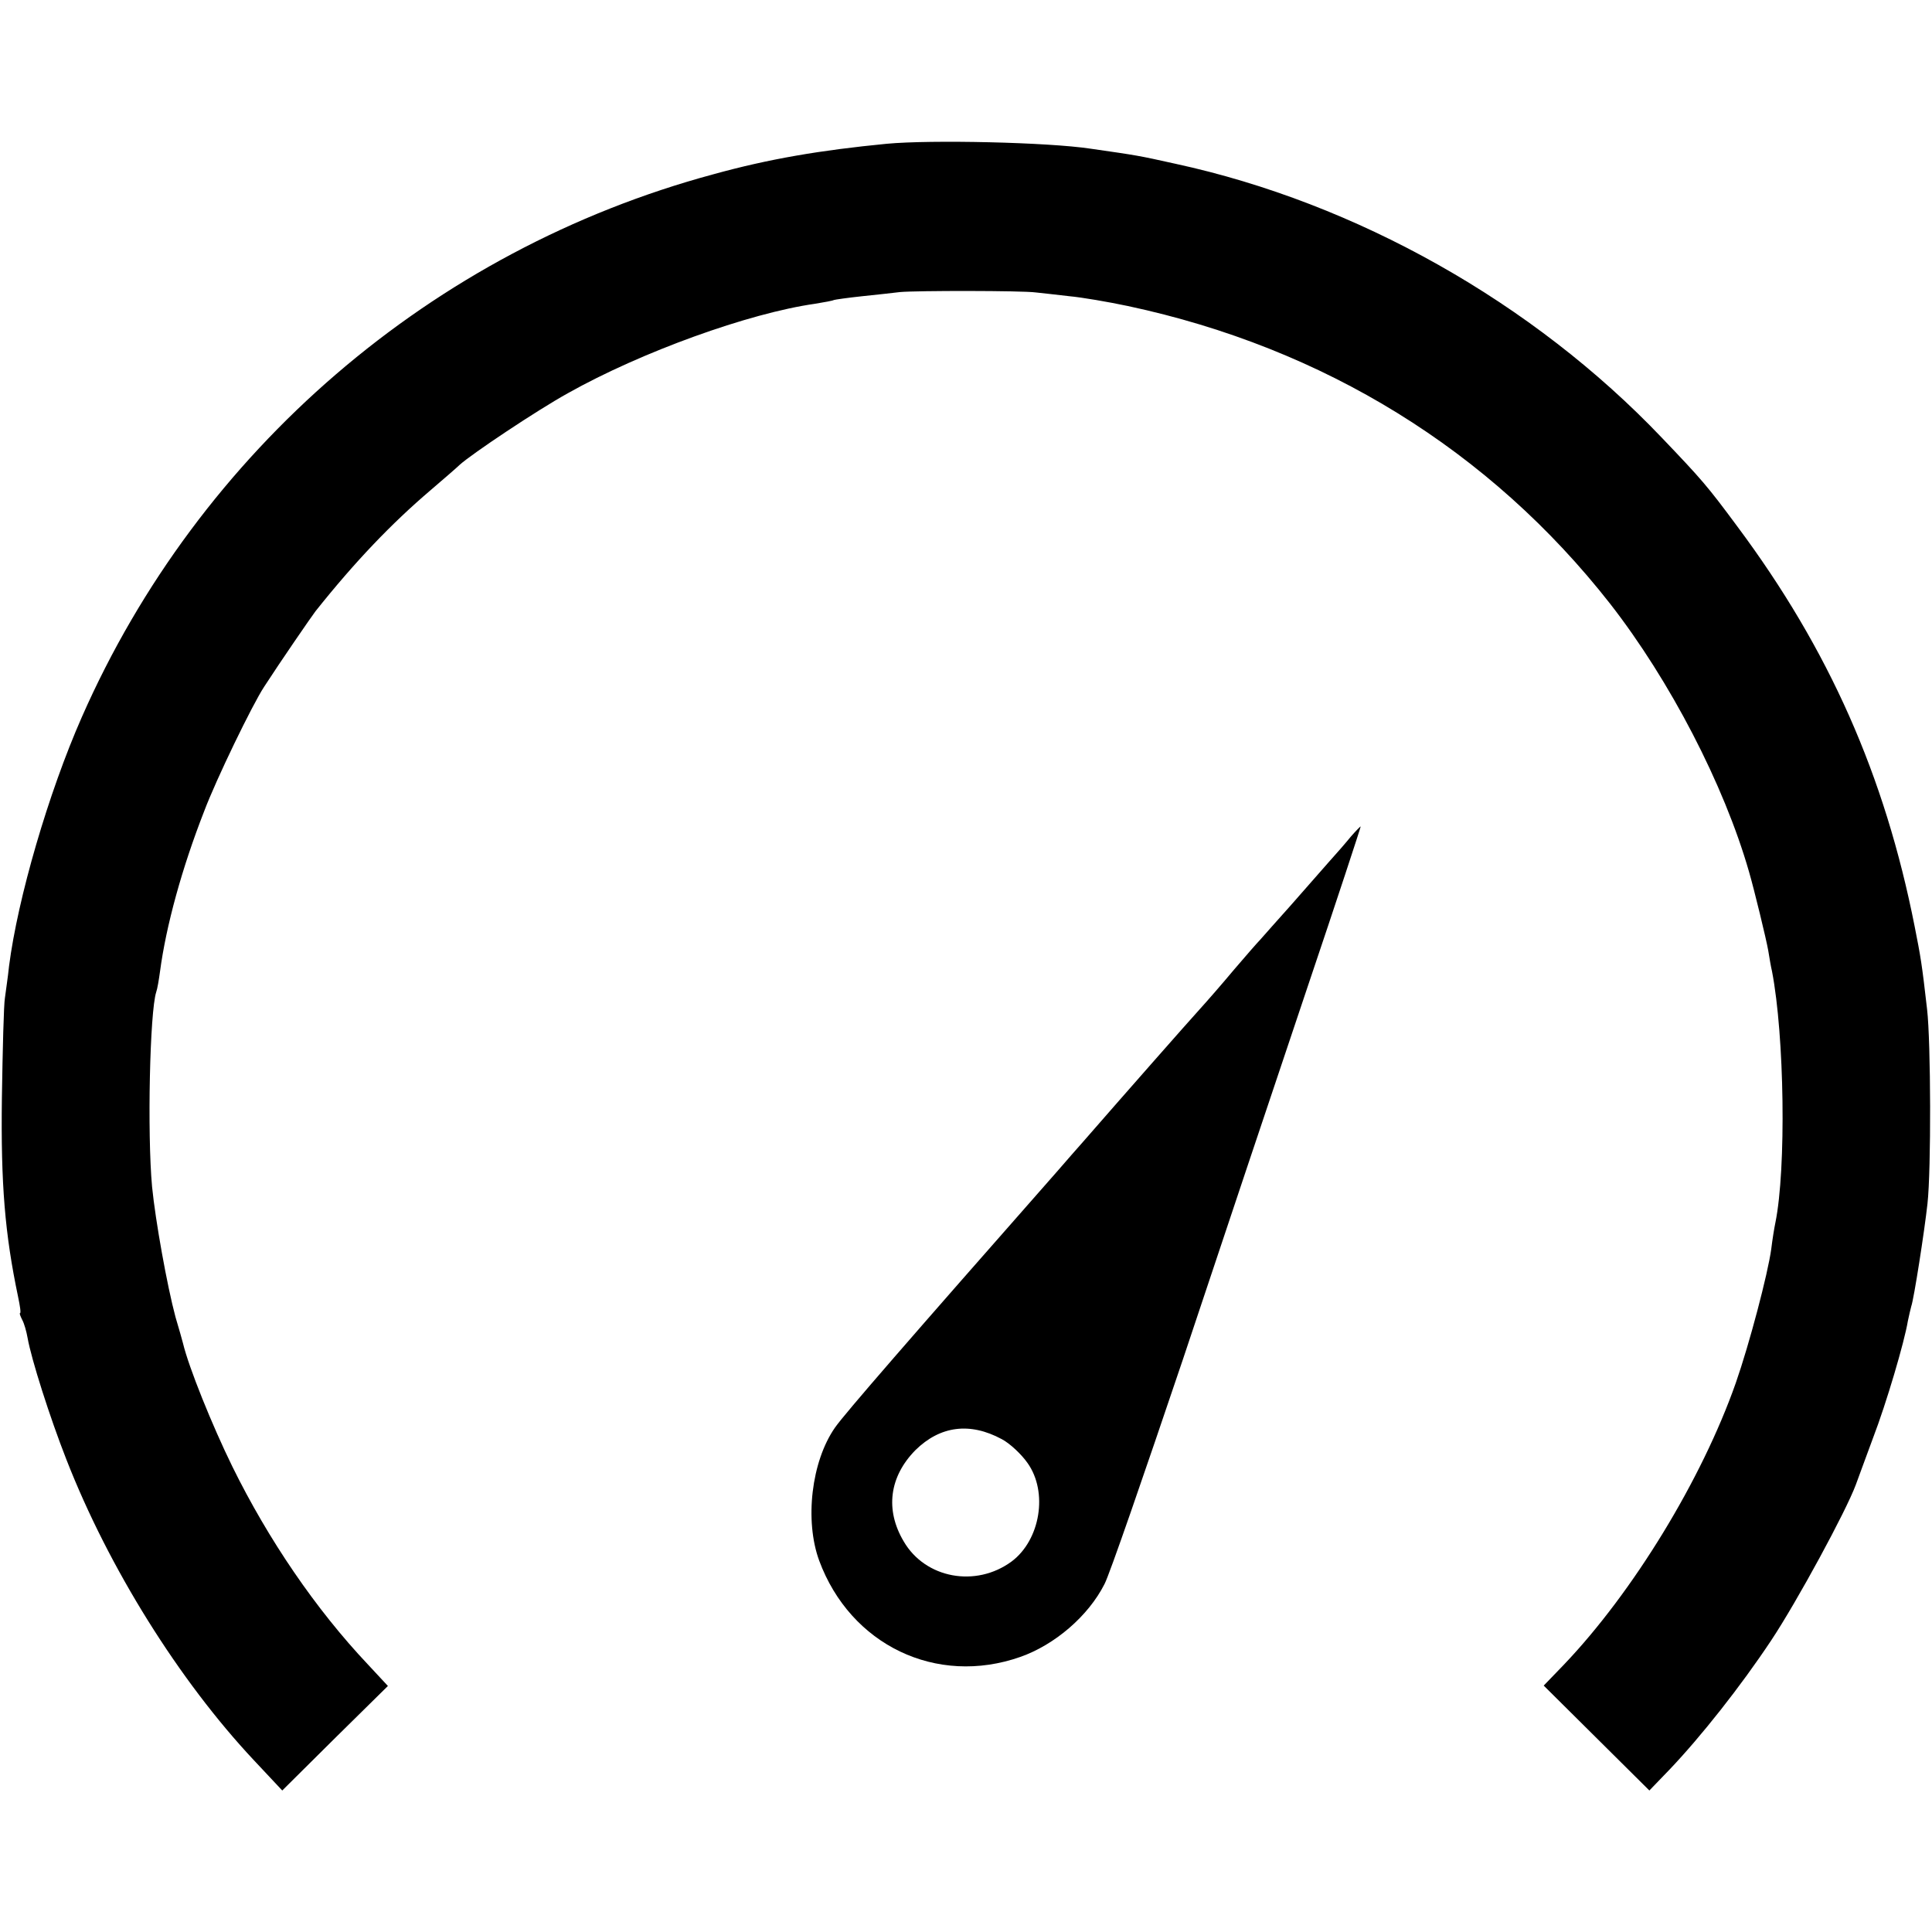
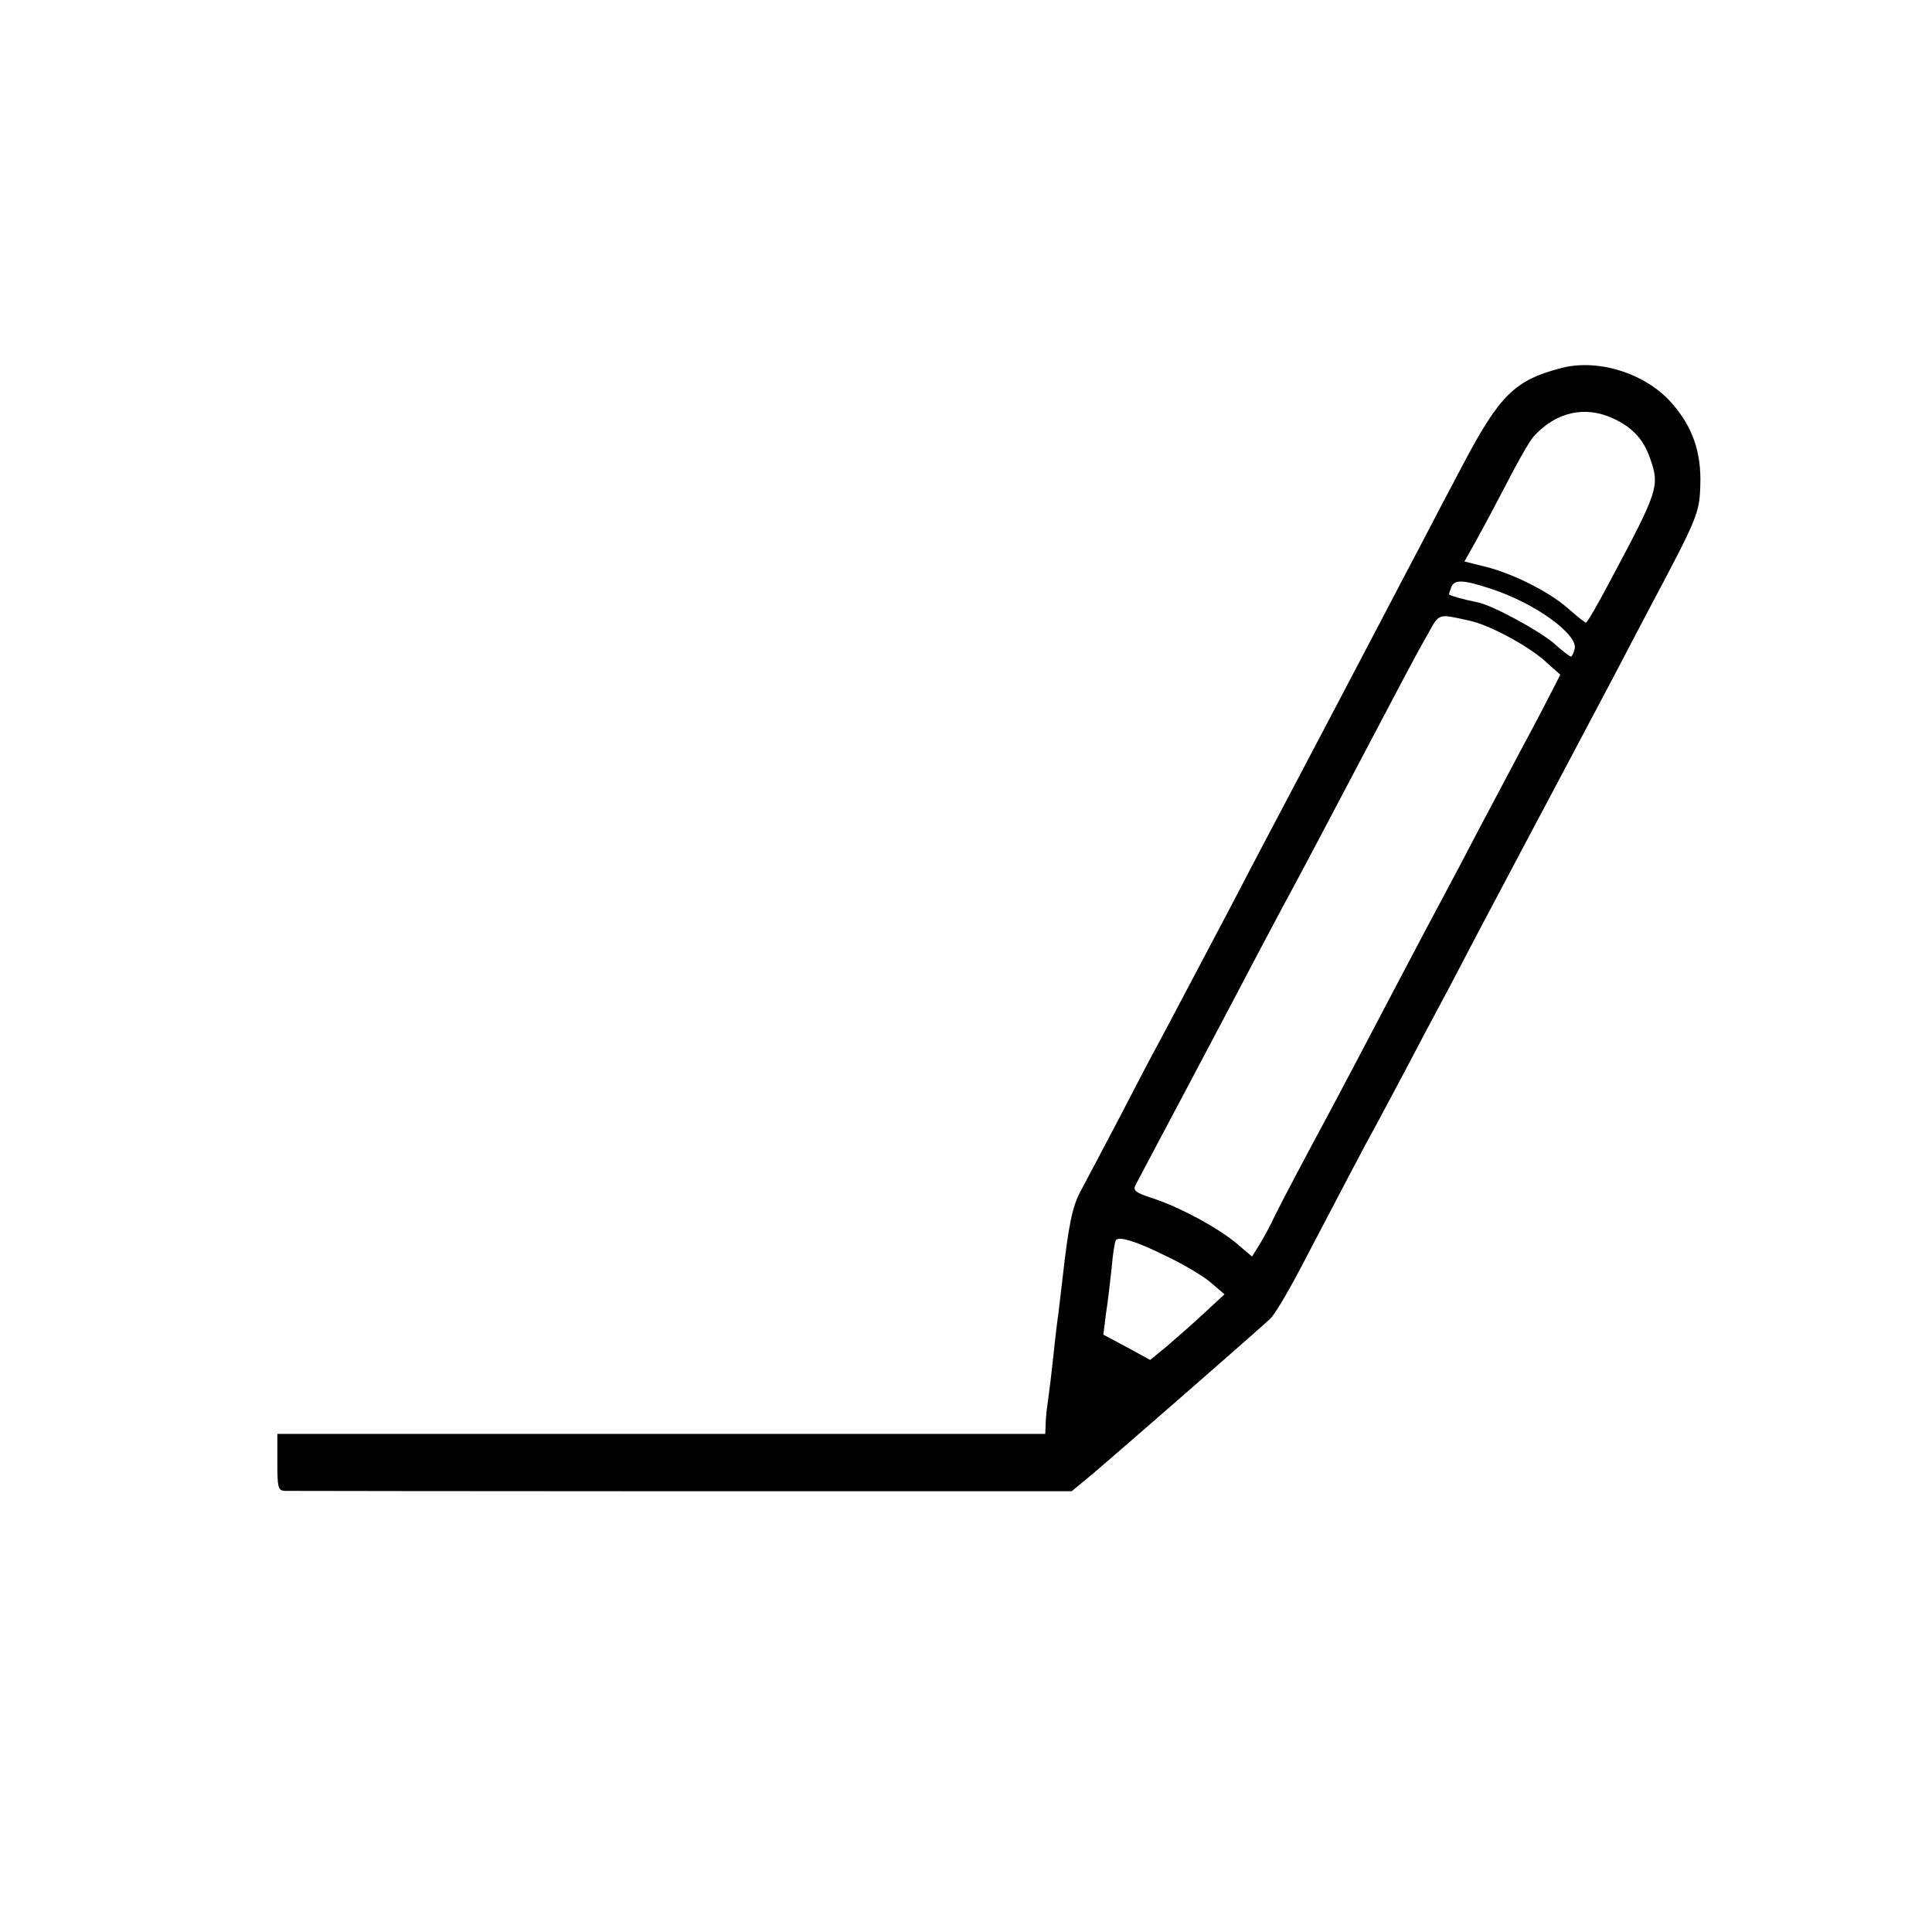
<svg xmlns="http://www.w3.org/2000/svg" version="1.0" width="512pt" height="512pt" viewBox="0 0 512 512" preserveAspectRatio="xMidYMid meet">
  <g transform="translate(0,512) scale(0.1,-0.1)" fill="#000000" stroke="none">
-     <path d="M2350 4739 c-175 -17 -312 -40 -460 -81 -745 -201 -1362 -732 -1673 -1438 -89 -202 -170 -481 -193 -660 -3 -30 -9 -68 -11 -85 -3 -16 -6 -136 -8 -265 -3 -229 8 -360 43 -527 5 -24 8 -43 5 -43 -2 0 1 -8 6 -18 5 -9 11 -30 14 -47 10 -57 59 -211 103 -323 112 -287 299 -586 497 -797 l75 -80 140 139 140 138 -53 57 c-138 146 -264 331 -359 524 -54 110 -116 264 -131 327 -2 8 -11 40 -20 70 -22 82 -53 254 -62 345 -13 142 -6 464 11 516 3 8 7 32 10 54 16 121 58 274 117 425 32 85 128 283 159 330 42 65 126 187 136 200 105 132 202 233 304 320 35 30 71 61 78 68 32 29 204 144 287 190 194 109 479 212 655 237 24 4 47 8 50 10 3 1 37 6 75 10 39 4 84 9 100 11 43 4 324 4 360 -1 17 -2 57 -6 89 -10 33 -3 103 -15 155 -26 520 -111 960 -383 1278 -789 159 -204 302 -480 368 -710 14 -48 46 -180 51 -209 3 -18 7 -43 10 -55 33 -171 38 -523 9 -666 -3 -14 -8 -45 -11 -70 -9 -66 -58 -252 -94 -355 -90 -256 -272 -554 -455 -746 l-54 -56 140 -139 140 -139 53 55 c83 87 189 221 270 343 69 104 198 342 224 412 6 17 27 73 46 125 35 91 83 254 92 309 3 14 7 32 9 39 7 19 35 199 43 272 10 89 9 429 -1 515 -14 123 -17 139 -33 220 -79 400 -227 734 -470 1060 -80 108 -94 124 -200 235 -341 358 -809 622 -1289 726 -99 22 -100 22 -225 40 -113 17 -422 24 -540 13z" />
-     <path d="M3580 2903 c-13 -16 -39 -46 -59 -68 -20 -23 -65 -74 -101 -115 -36 -40 -72 -81 -80 -90 -8 -8 -40 -45 -70 -80 -30 -36 -71 -83 -91 -105 -30 -33 -200 -226 -308 -350 -14 -16 -46 -52 -70 -80 -390 -443 -563 -642 -588 -678 -63 -90 -81 -247 -42 -353 83 -224 311 -333 533 -255 91 32 180 108 223 193 13 24 105 291 207 593 101 303 249 745 329 983 80 237 144 432 143 432 -1 0 -13 -12 -26 -27z m-925 -1597 c21 -11 52 -40 68 -63 55 -77 34 -204 -42 -261 -95 -70 -229 -45 -286 53 -50 84 -38 172 31 242 65 64 144 75 229 29z" />
+     <path d="M4139 4145 c-125 -32 -165 -72 -264 -260 -32 -60 -79 -150 -105 -200 -26 -49 -73 -139 -105 -200 -74 -141 -140 -267 -255 -485 -51 -96 -117 -222 -147 -280 -118 -223 -167 -317 -193 -365 -15 -27 -62 -117 -105 -200 -43 -82 -89 -169 -102 -193 -21 -40 -31 -85 -48 -237 -3 -27 -8 -66 -10 -85 -3 -19 -7 -55 -10 -80 -2 -25 -8 -70 -11 -100 -4 -30 -8 -64 -10 -75 -1 -11 -3 -30 -3 -42 l-1 -23 -962 0 c-530 0 -988 0 -1018 0 l-55 0 0 -75 c0 -68 2 -75 20 -76 11 0 485 -1 1053 -1 l1032 0 58 48 c81 69 443 385 468 409 12 11 48 72 81 135 123 235 176 336 198 375 12 22 48 90 80 150 32 61 72 137 90 170 18 33 63 119 100 190 38 72 102 193 143 270 79 148 129 244 220 415 30 58 74 141 97 185 124 233 129 246 131 320 3 87 -21 155 -76 217 -68 78 -194 118 -291 93z m136 -134 c51 -23 81 -56 98 -106 26 -74 22 -85 -110 -332 -30 -57 -57 -103 -60 -103 -3 0 -24 17 -48 38 -51 45 -150 94 -222 111 l-52 13 34 61 c19 34 56 104 82 154 26 51 56 103 67 116 59 65 136 83 211 48z m-322 -452 c116 -38 230 -121 220 -159 -3 -11 -7 -20 -10 -20 -3 0 -24 16 -46 36 -42 35 -164 101 -202 108 -36 7 -75 18 -75 21 0 2 3 10 6 19 8 21 32 20 107 -5z m-58 -84 c51 -11 148 -63 195 -103 l45 -40 -22 -43 c-12 -24 -48 -93 -81 -154 -32 -60 -83 -157 -114 -215 -30 -58 -73 -139 -95 -180 -22 -41 -66 -124 -98 -185 -136 -259 -160 -304 -195 -370 -78 -145 -134 -251 -153 -290 -10 -22 -28 -55 -39 -73 l-20 -32 -40 34 c-48 41 -153 98 -225 121 -43 14 -51 20 -44 34 5 9 68 129 141 266 73 138 155 293 182 345 28 52 67 127 88 165 40 74 94 177 180 340 118 224 154 293 183 343 32 58 26 56 112 37z m-800 -1686 c44 -21 96 -52 115 -69 l35 -30 -55 -51 c-30 -28 -75 -67 -98 -87 l-44 -36 -62 34 -62 33 7 56 c5 31 11 85 15 121 3 36 8 68 11 73 7 12 54 -2 138 -44z" />
  </g>
</svg>
